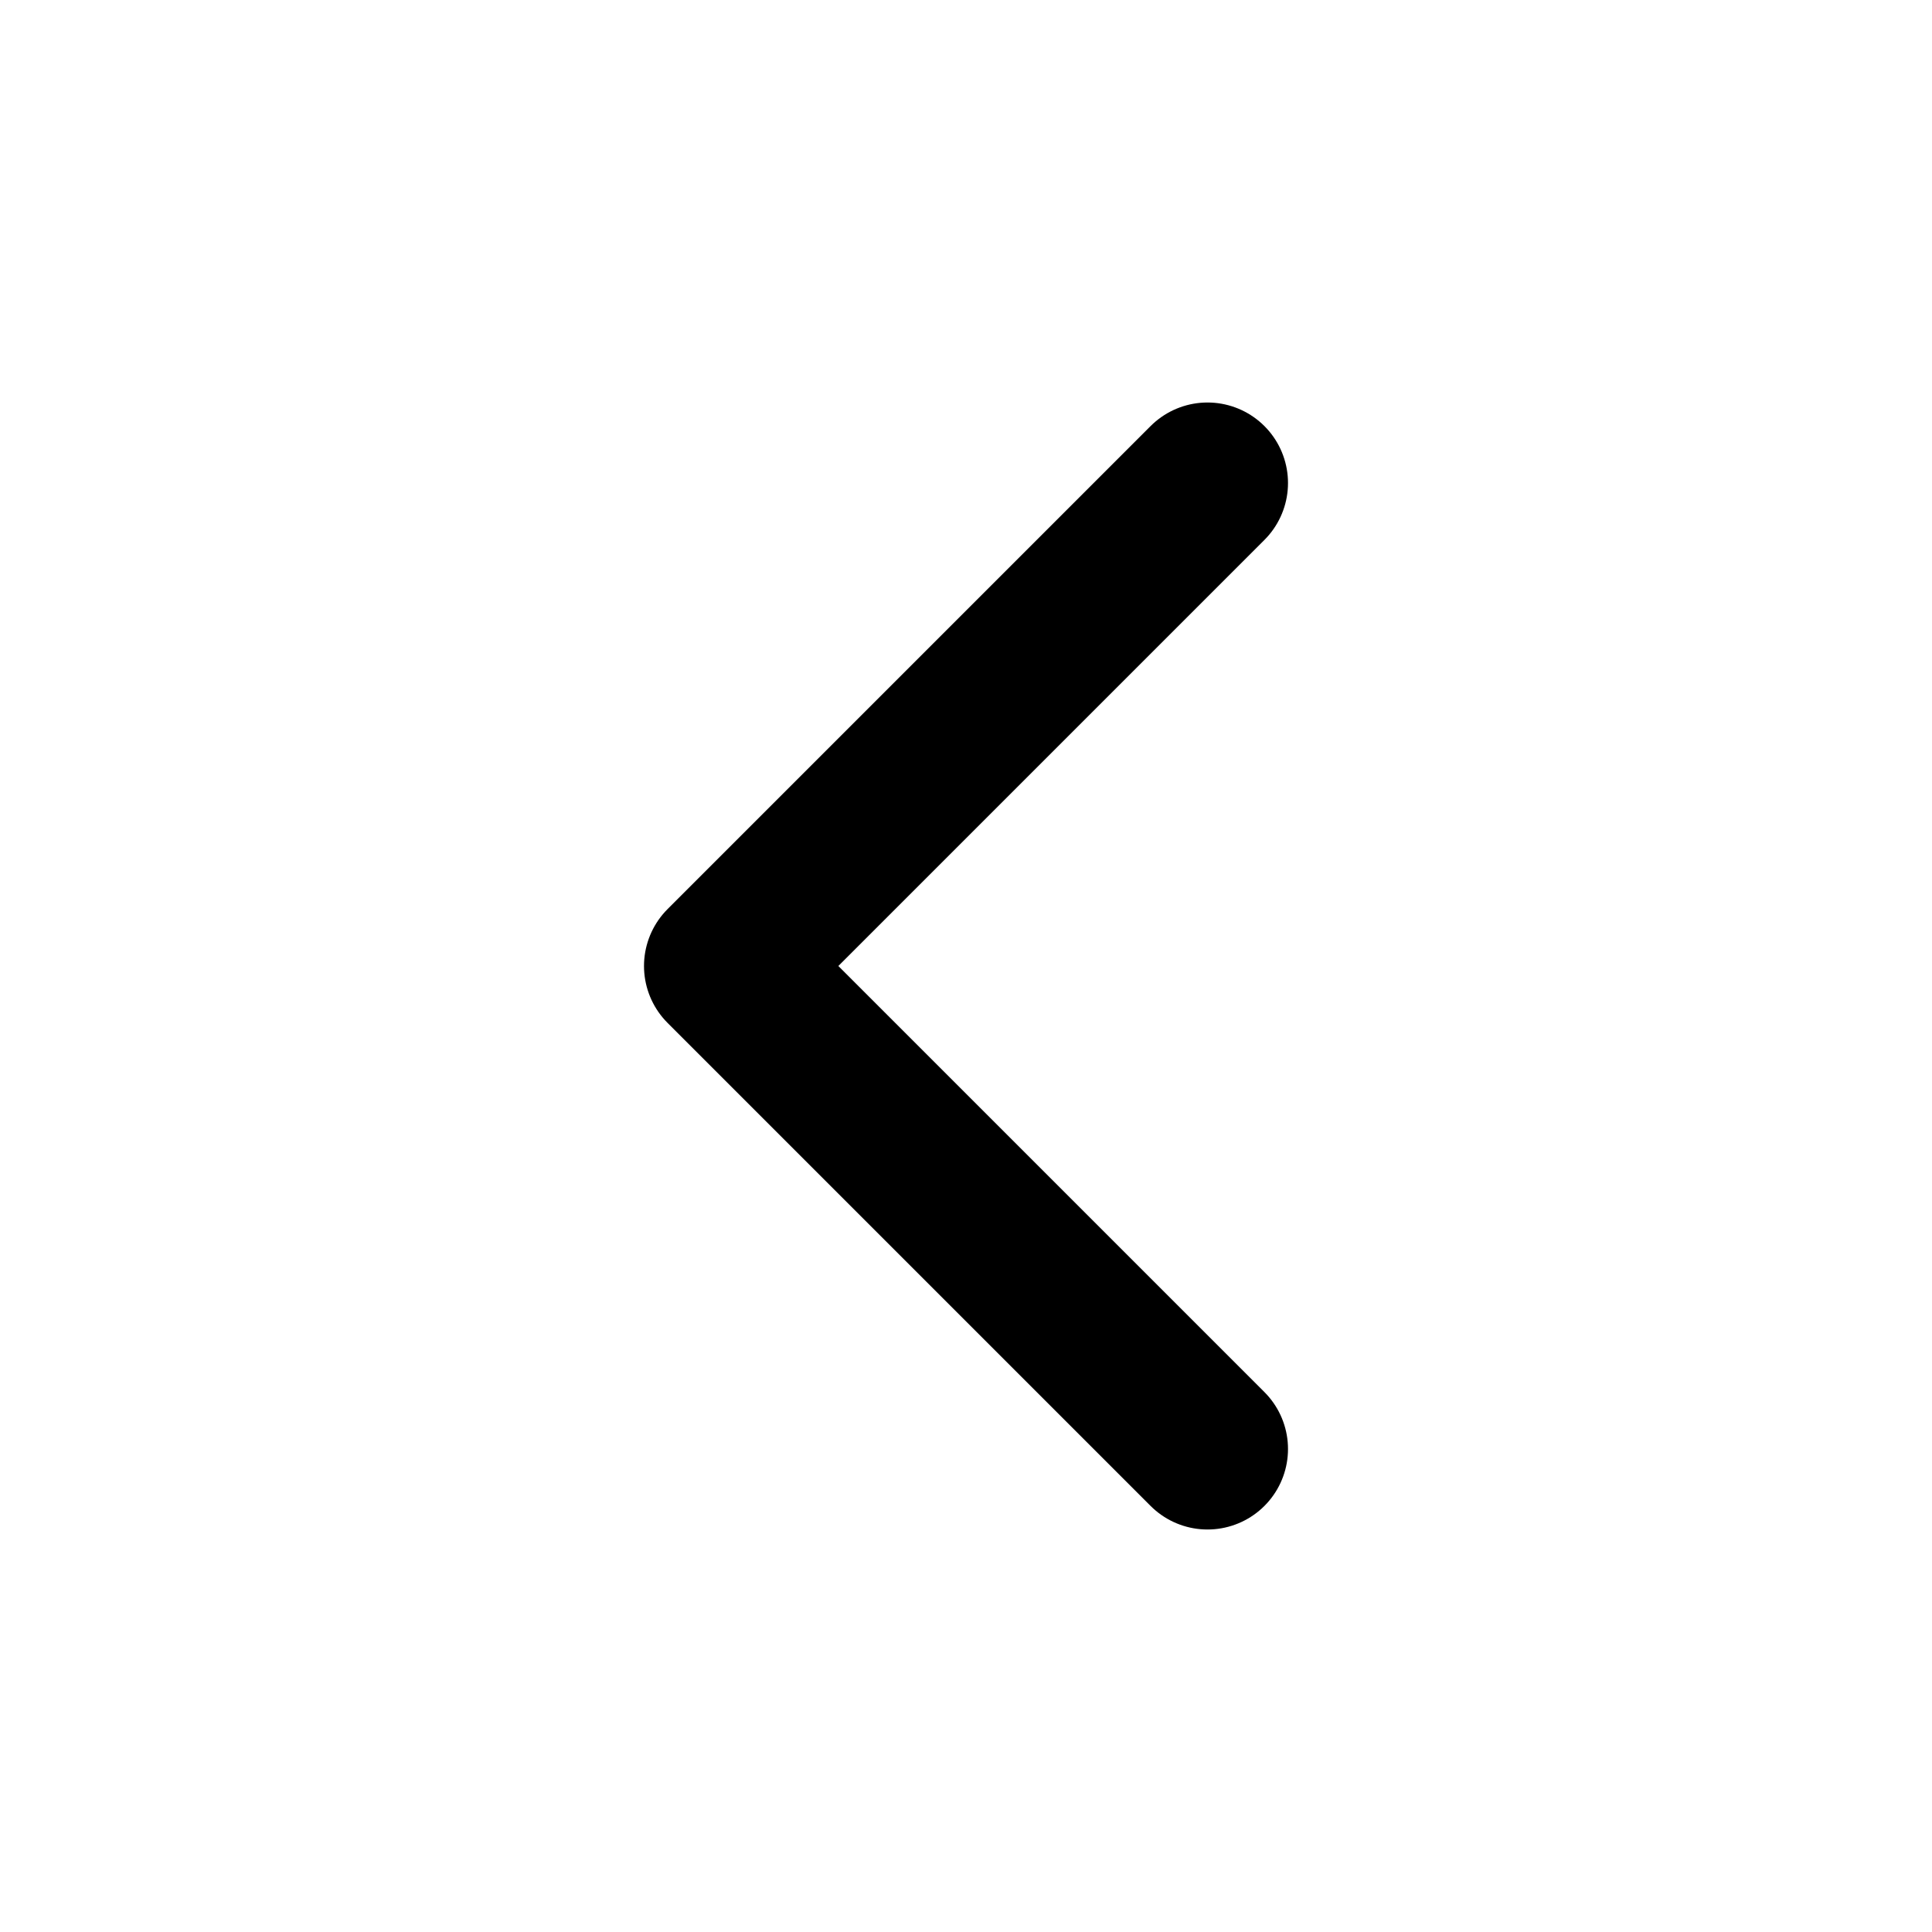
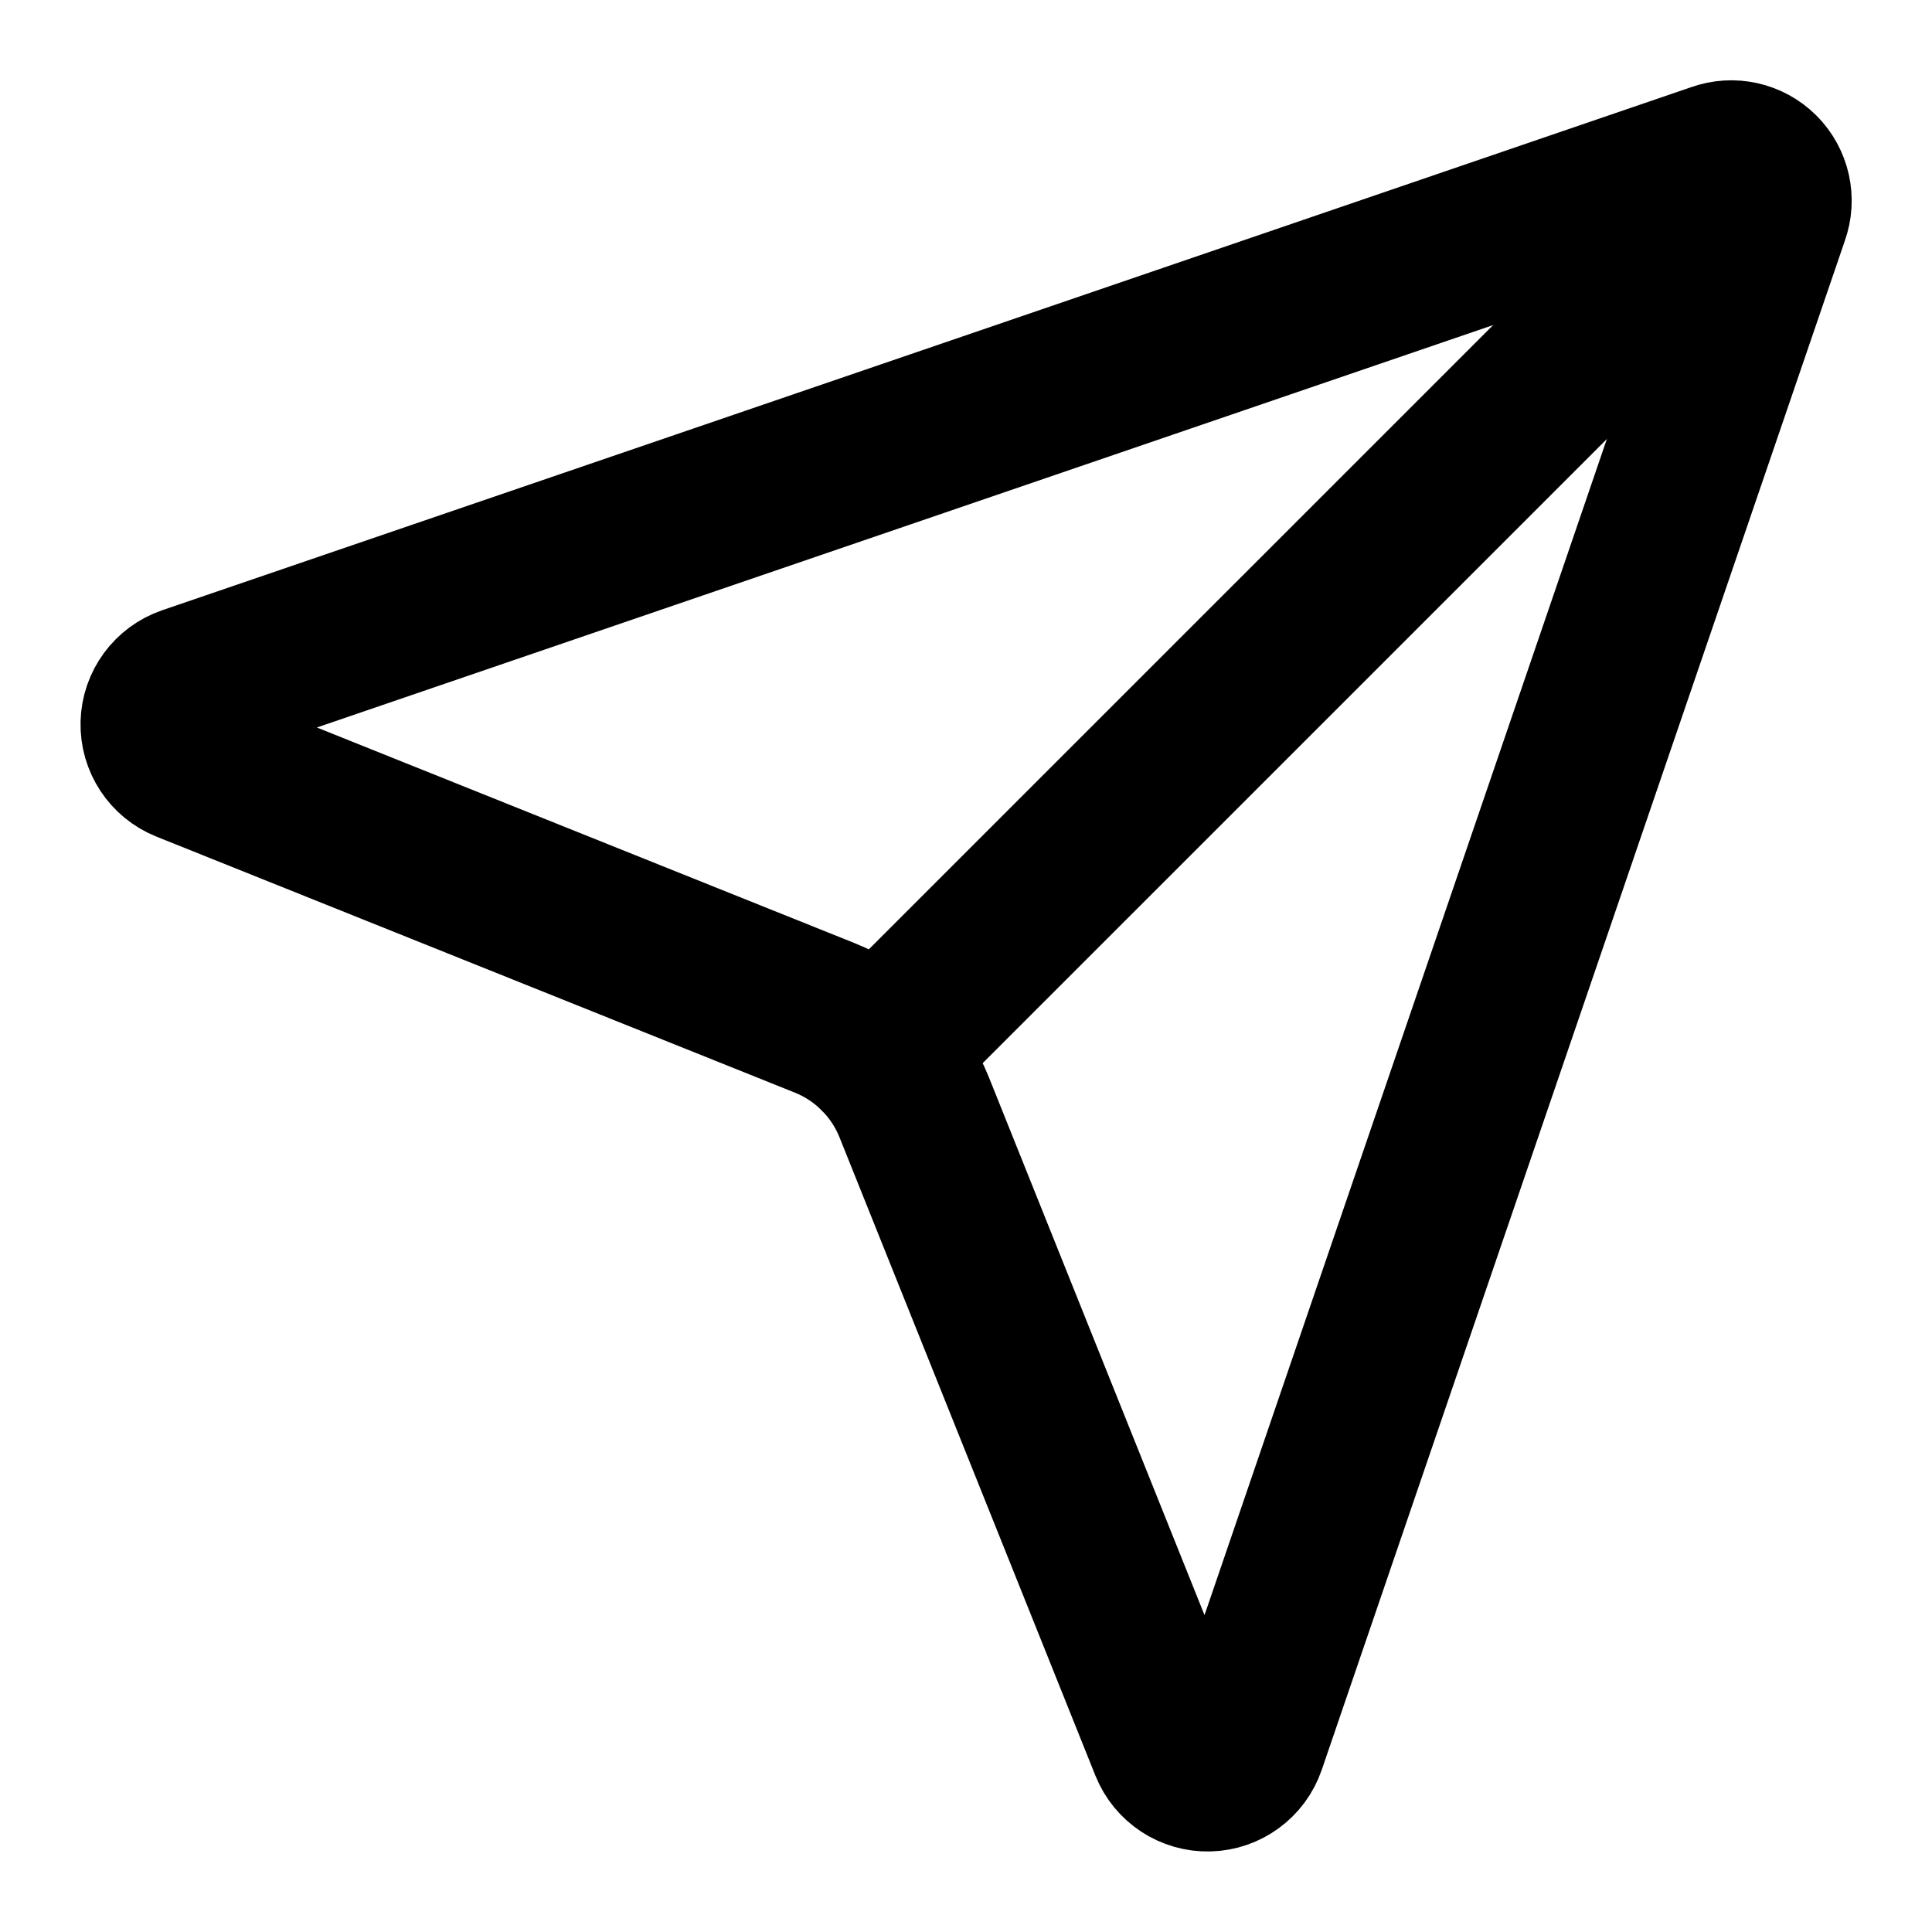
<svg xmlns="http://www.w3.org/2000/svg" width="24" height="24" viewBox="0 0 24 24" fill="none" stroke="currentColor" stroke-width="2" stroke-linecap="round" stroke-linejoin="round">
-   <path d="m15 18-6-6 6-6" />
+   <path d="M14.536 21.686a.5.5 0 0 0 .937-.024l6.5-19a.496.496 0 0 0-.635-.635l-19 6.5a.5.5 0 0 0-.024.937l7.93 3.18a2 2 0 0 1 1.112 1.11z" />
+   <path d="m21.854 2.147-10.94 10.939" />
</svg>
